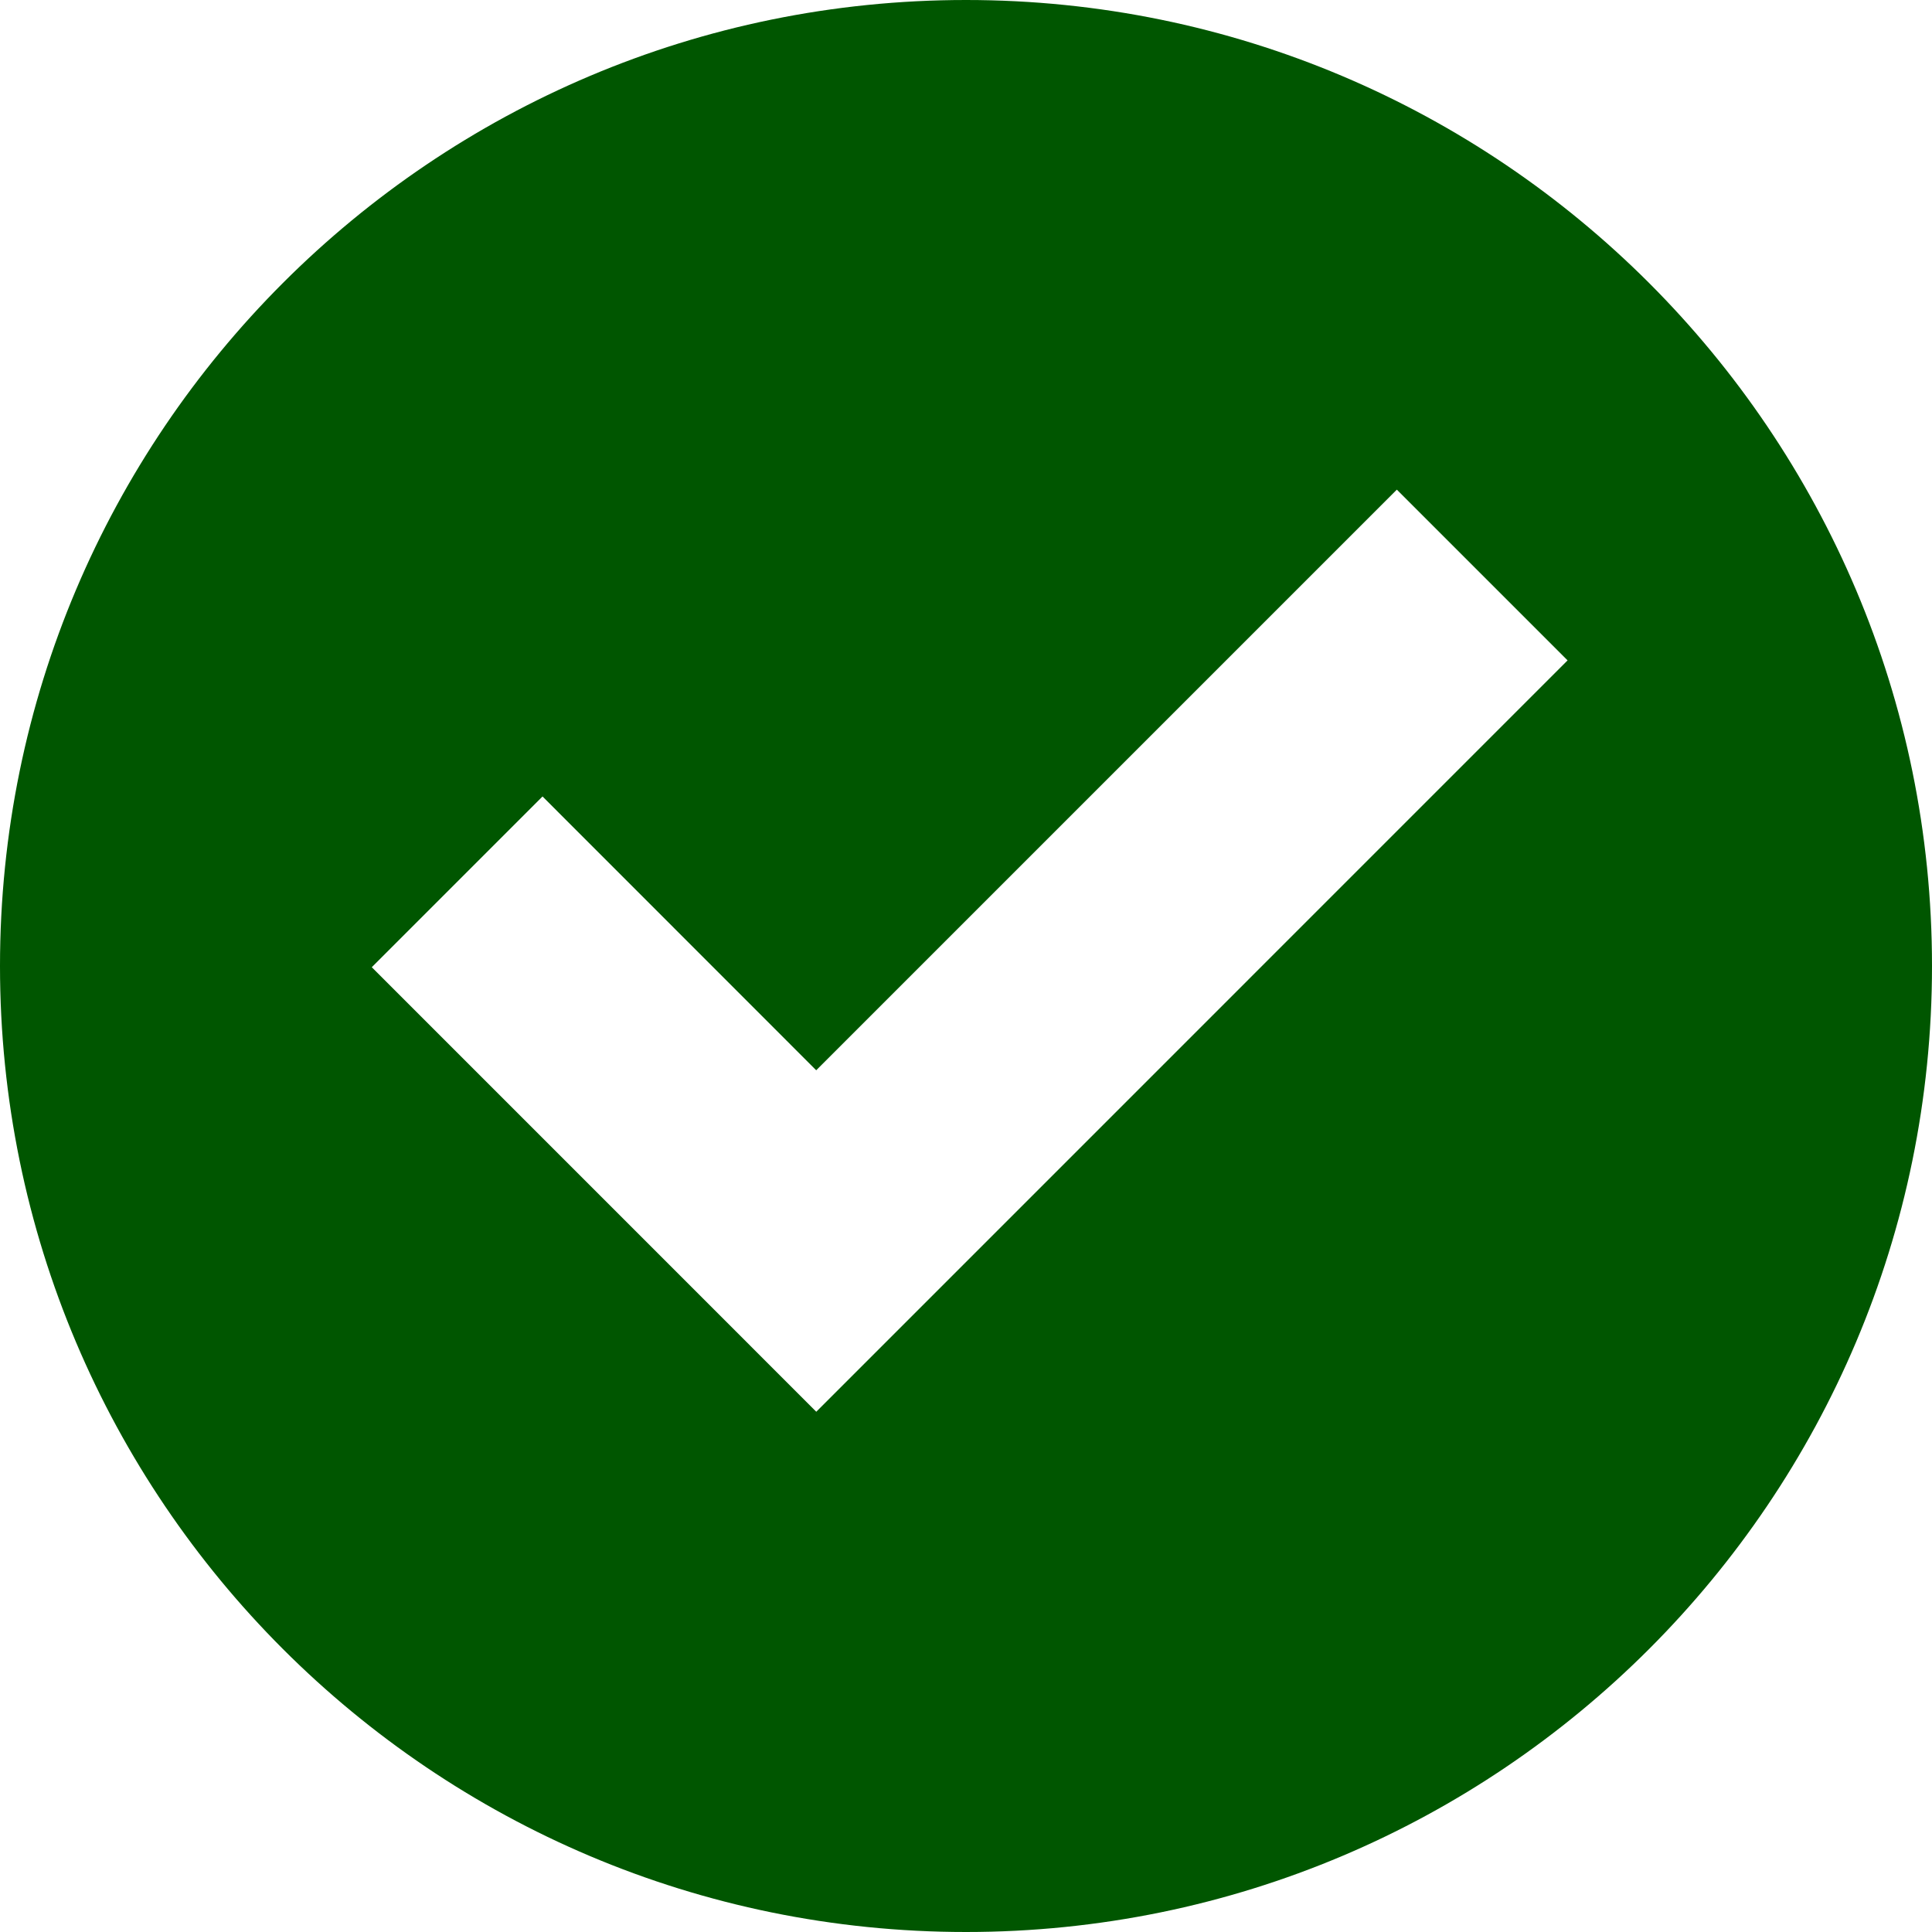
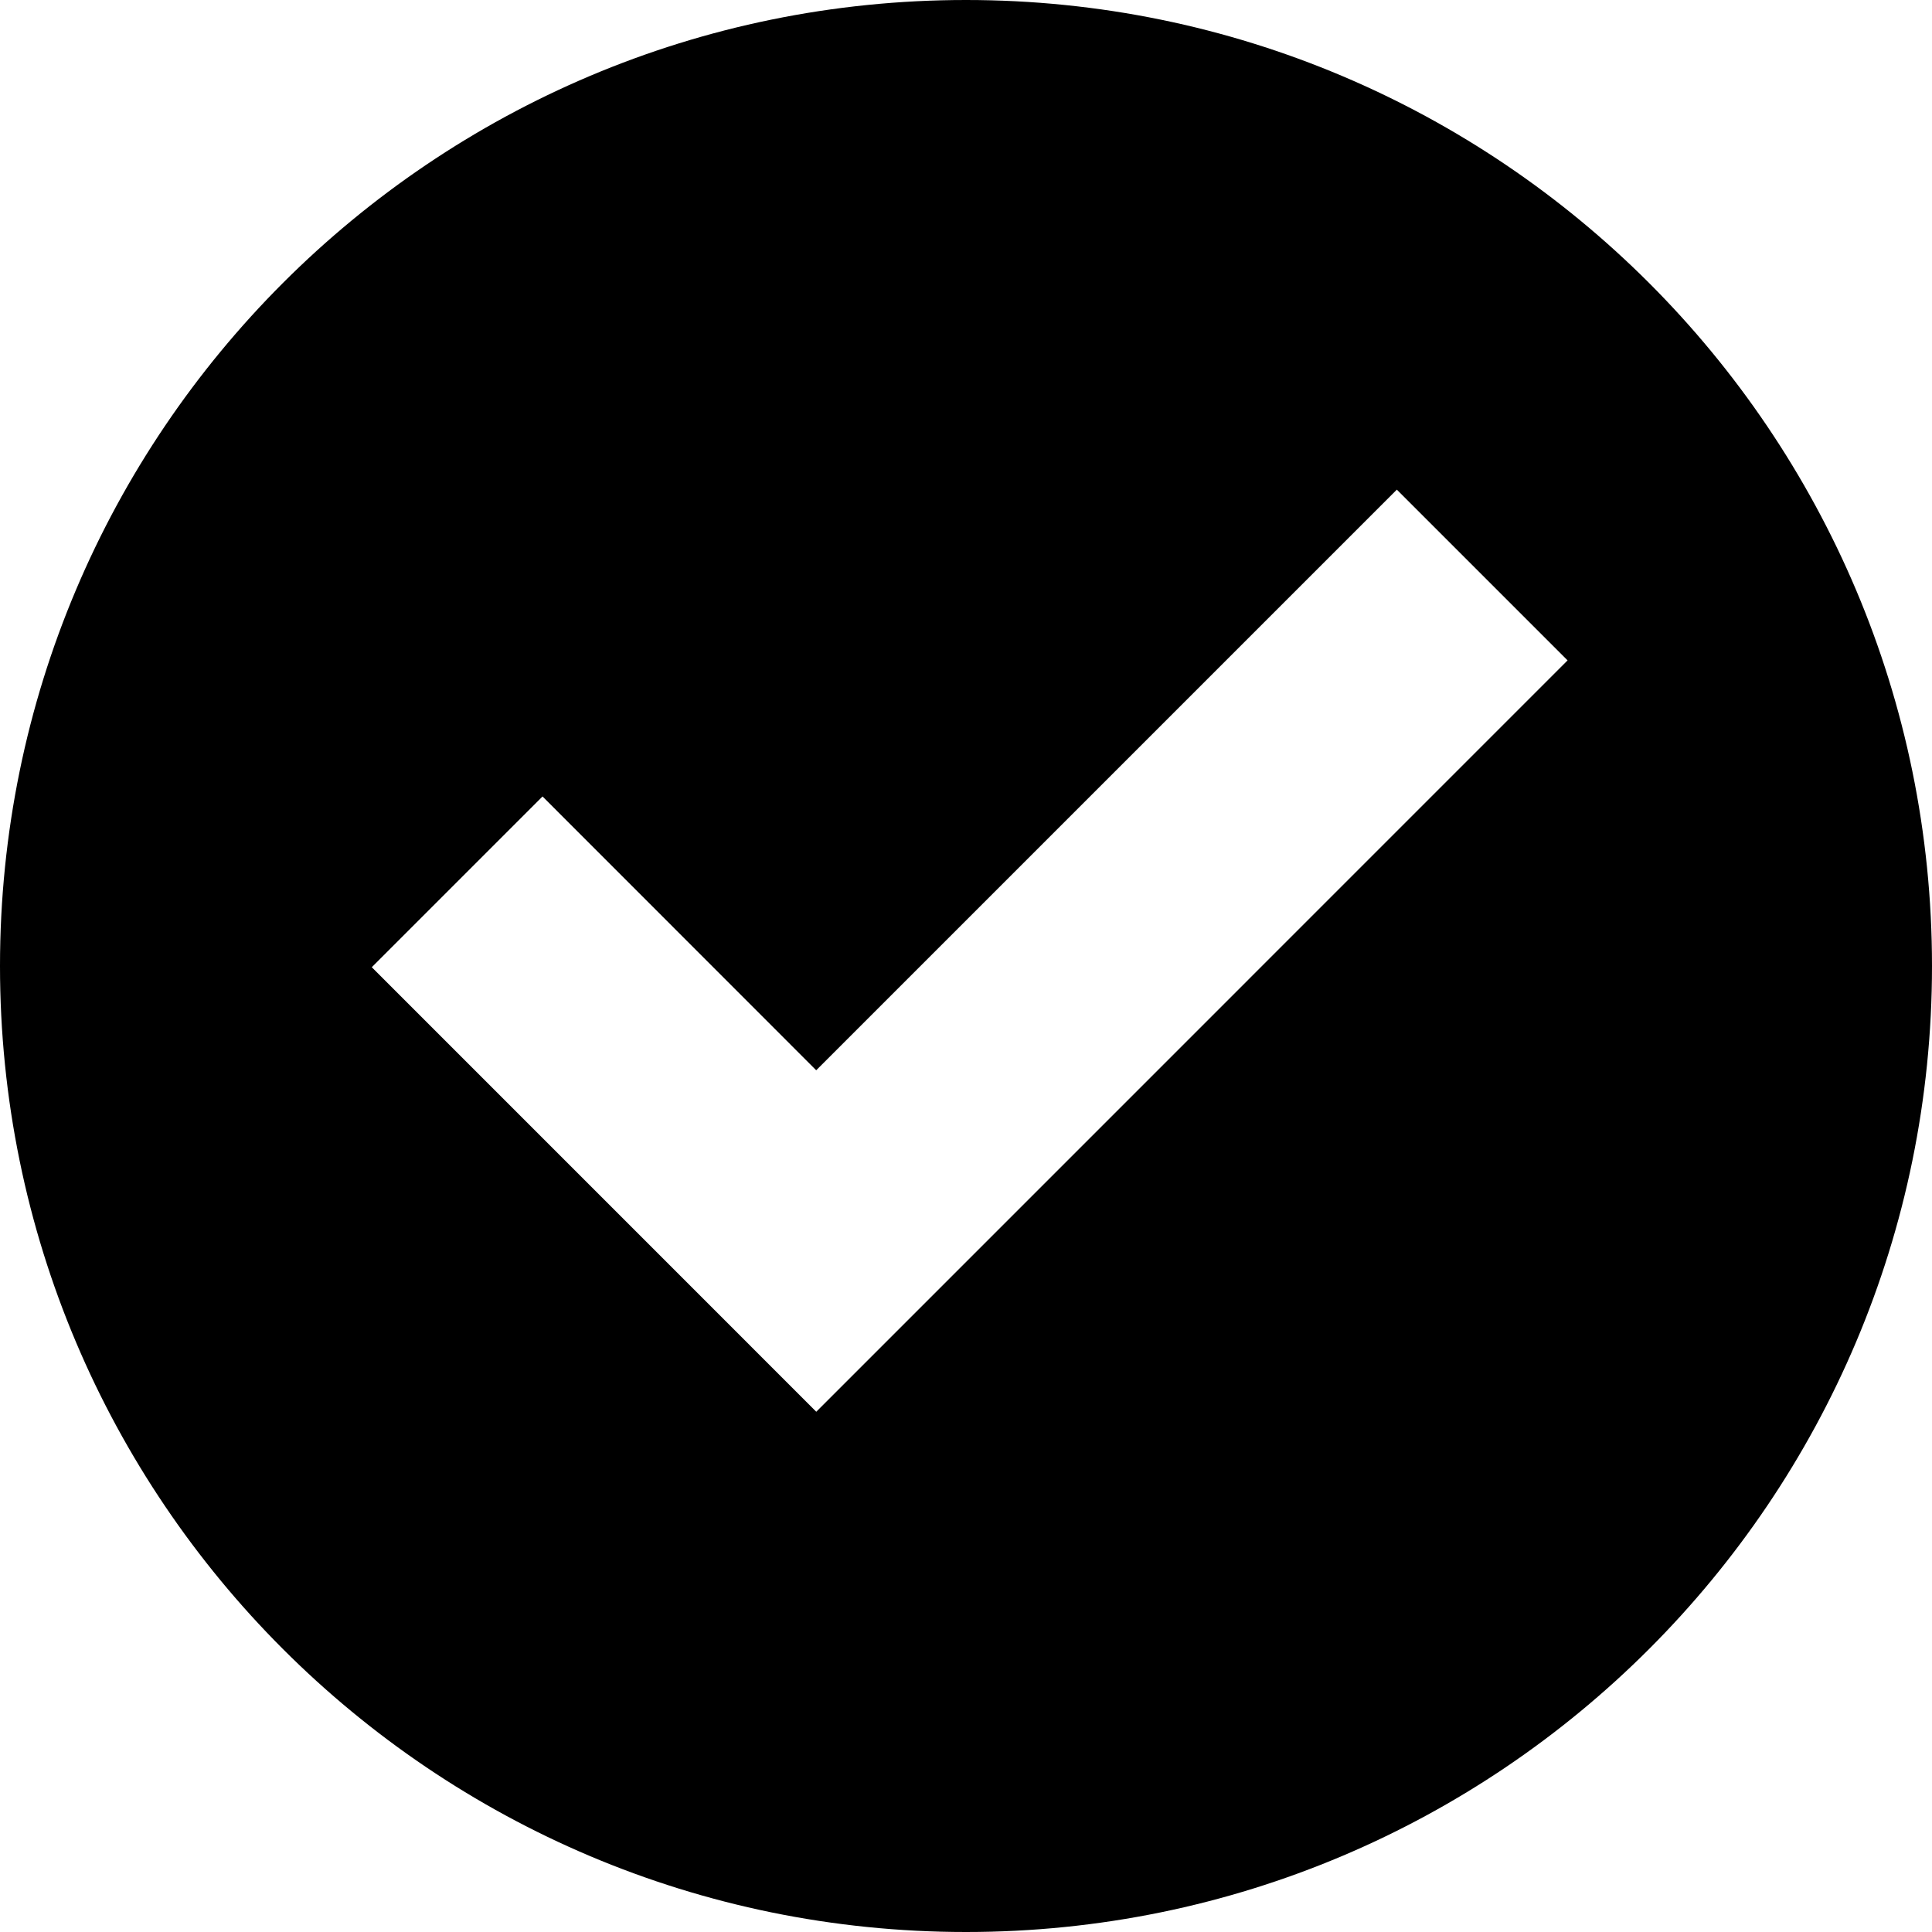
<svg xmlns="http://www.w3.org/2000/svg" width="512" height="512" viewBox="0 0 512 512" data-tags="check-alt, checkmark, tick" id="svg26" version="1.1">
  <defs id="defs32" />
-   <path d="M 256.00,0.00C 114.624,0.00,0.00,114.624,0.00,256.00s 114.624,256.00, 256.00,256.00s 256.00-114.624, 256.00-256.00S 397.376,0.00, 256.00,0.00z M 216.32,374.128   L 98.528,256.32l 45.248-45.248l 72.528,72.56l 153.872-153.872l 45.248,45.248L 216.32,374.128z" id="path28" style="fill:#005600;fill-opacity:1" />
+   <path d="M 256.00,0.00C 114.624,0.00,0.00,114.624,0.00,256.00s 114.624,256.00, 256.00,256.00s 256.00-114.624, 256.00-256.00S 397.376,0.00, 256.00,0.00z M 216.32,374.128   L 98.528,256.32l 45.248-45.248l 72.528,72.56l 153.872-153.872l 45.248,45.248L 216.32,374.128z" id="path28" style="fill:#000000;fill-opacity:1" />
</svg>
